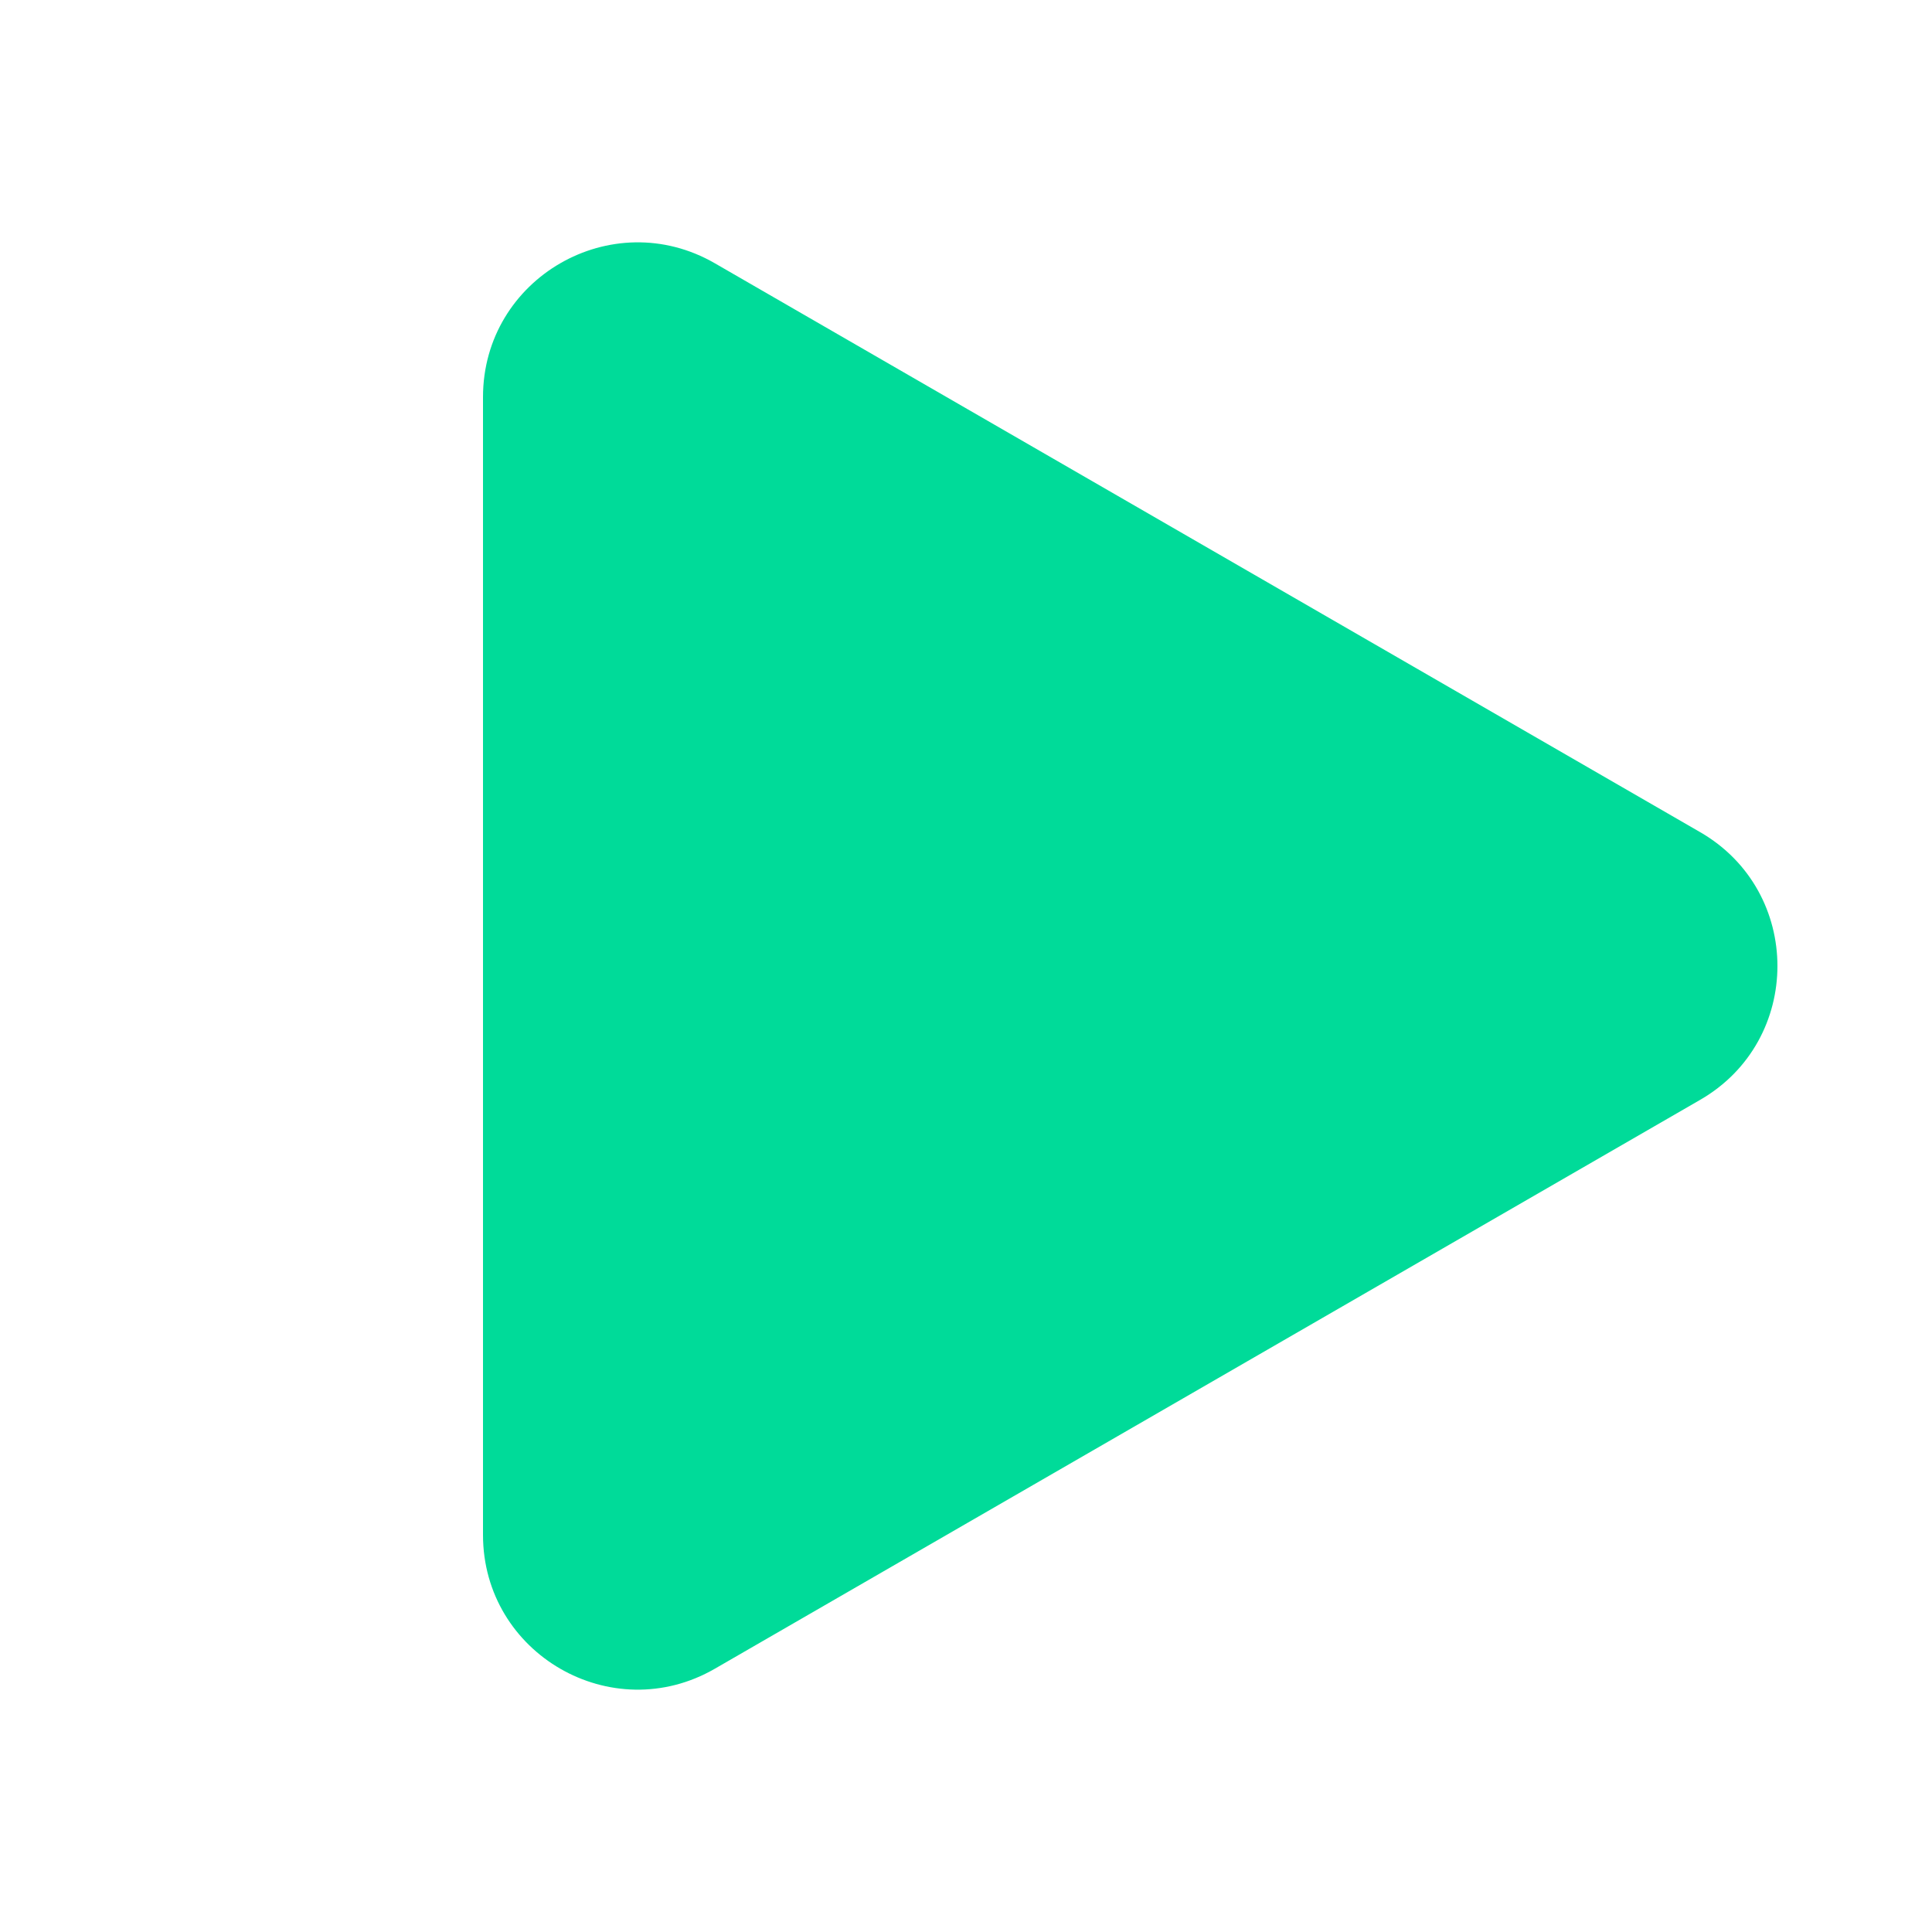
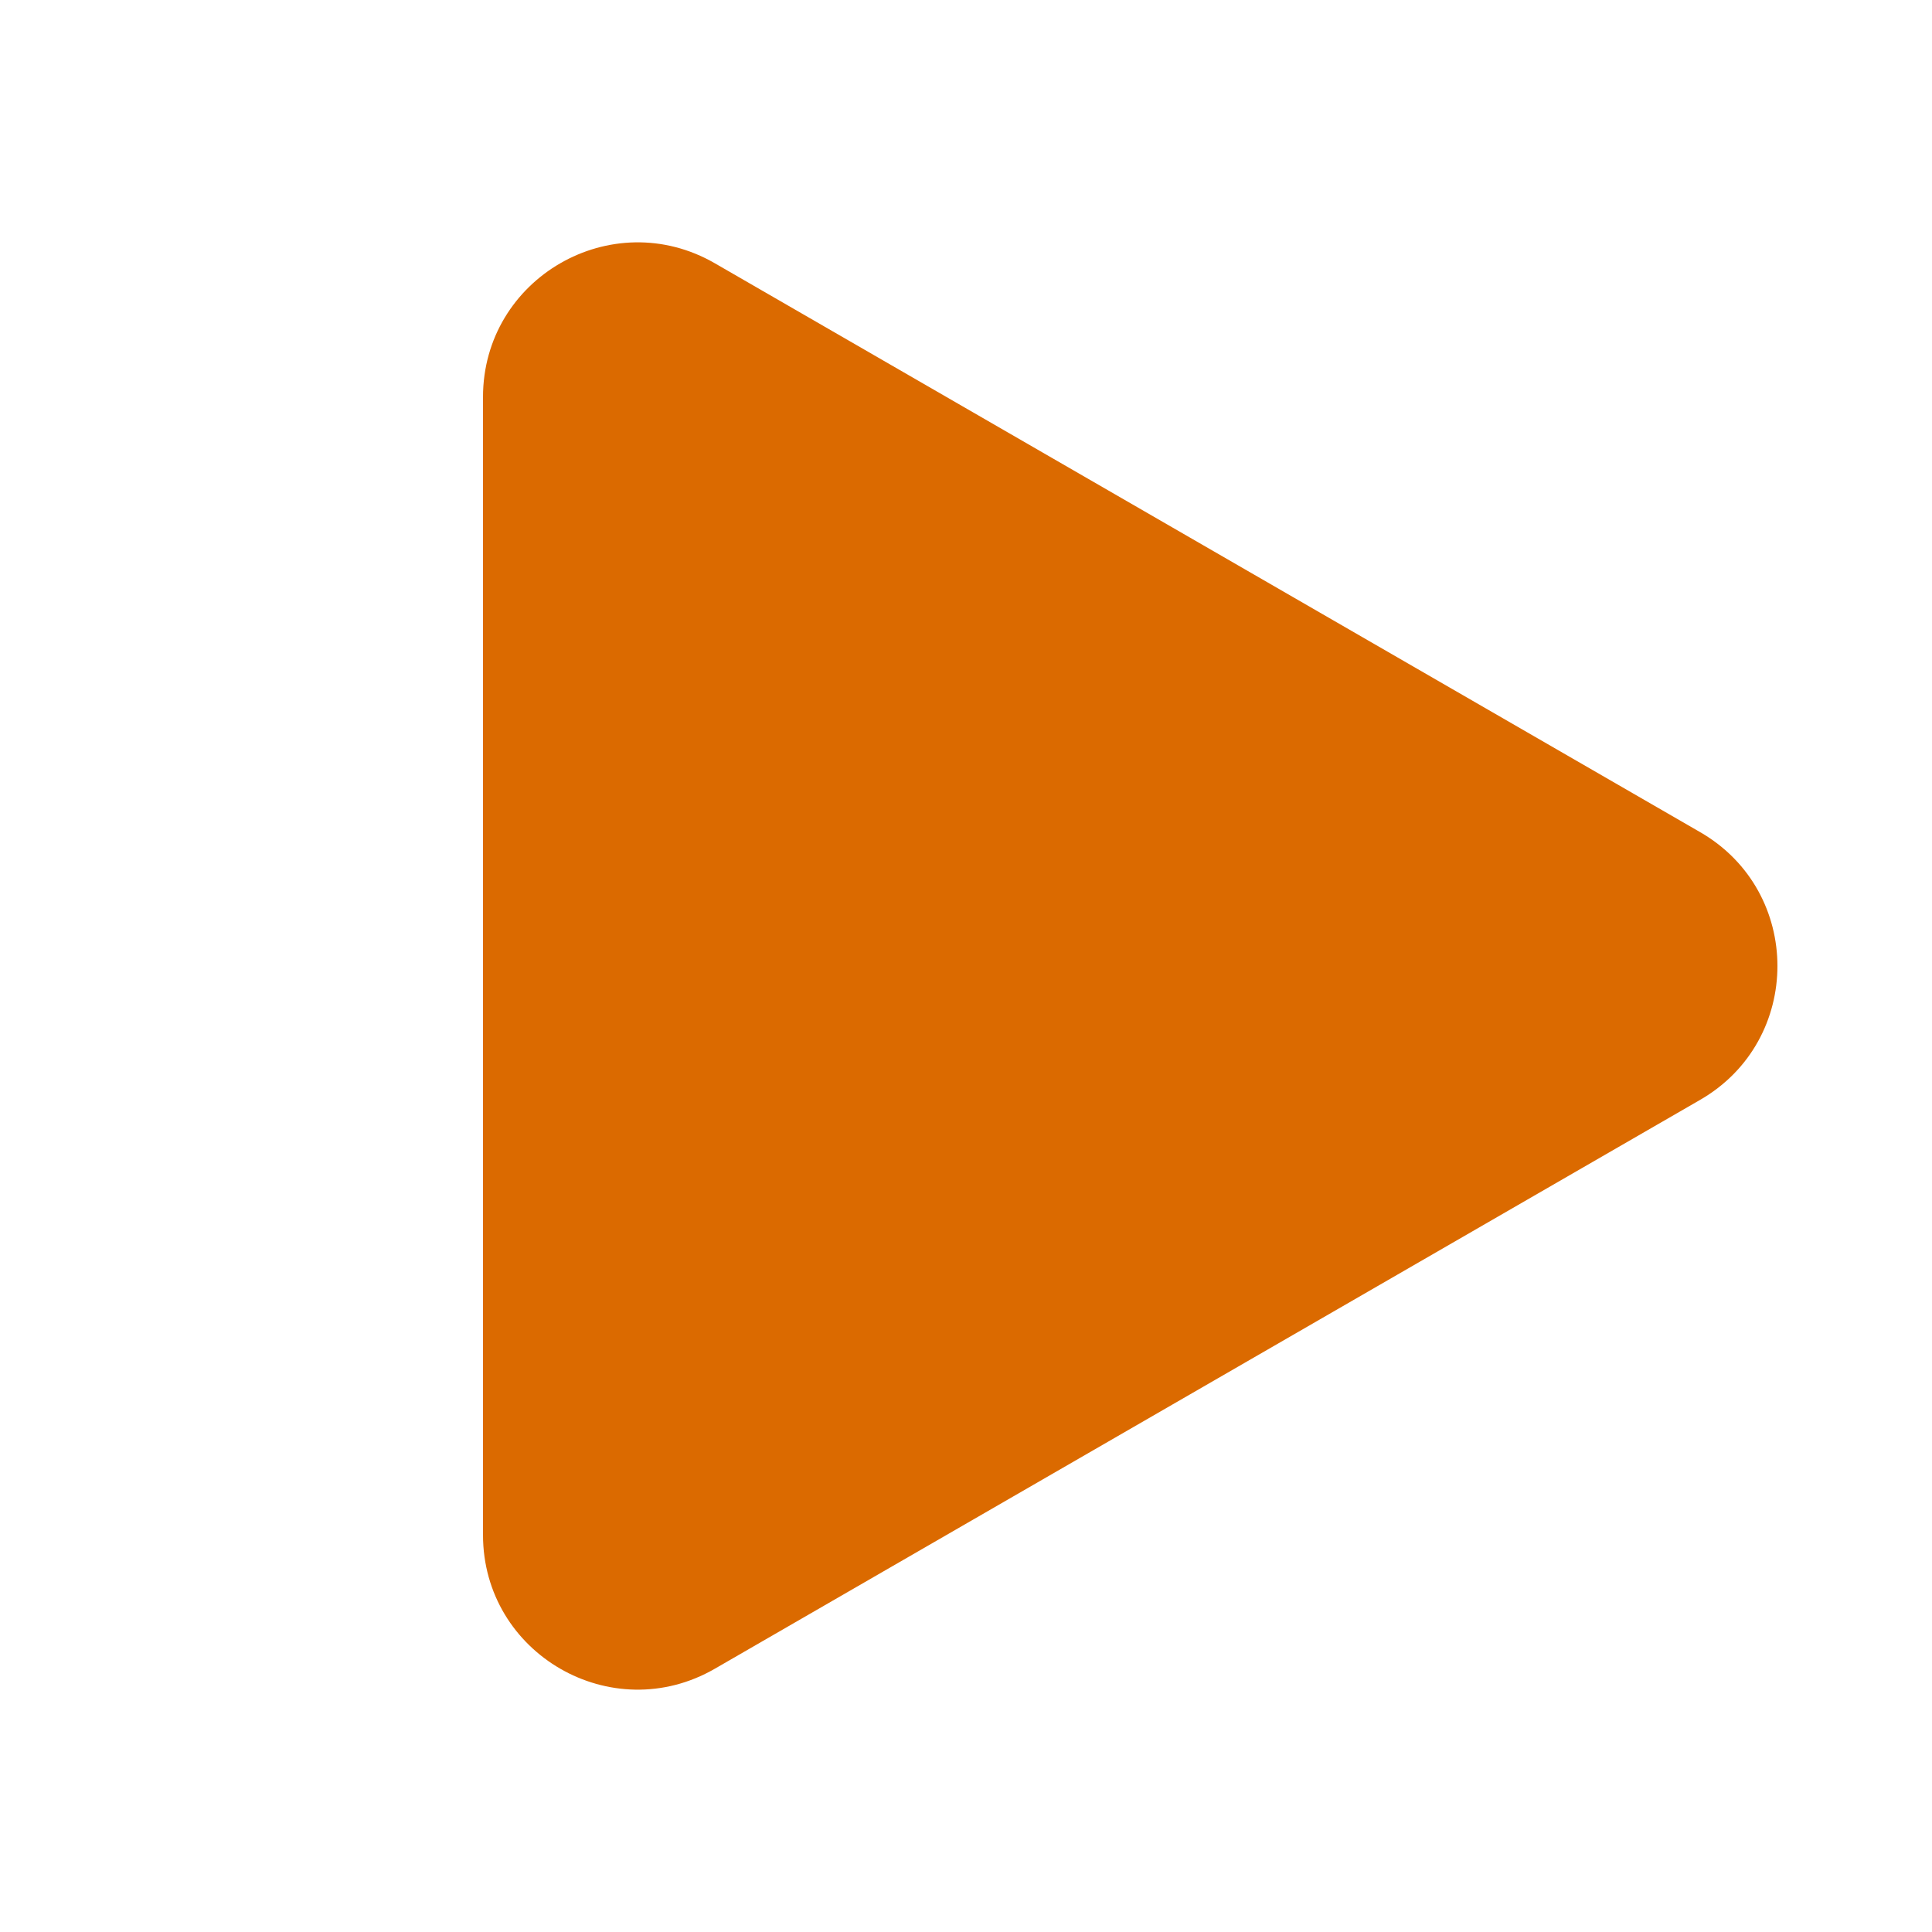
<svg xmlns="http://www.w3.org/2000/svg" width="100" height="100" viewBox="0 0 100 100" fill="none">
-   <path d="M88 43.072C93.333 46.151 93.333 53.849 88 56.928L37 86.373C31.667 89.452 25 85.603 25 79.445L25 20.555C25 14.397 31.667 10.548 37 13.627L88 43.072Z" fill="#00DB99" />
+   <path d="M88 43.072C93.333 46.151 93.333 53.849 88 56.928L37 86.373C31.667 89.452 25 85.603 25 79.445L25 20.555C25 14.397 31.667 10.548 37 13.627L88 43.072Z" fill="#db6a00" />
</svg>
